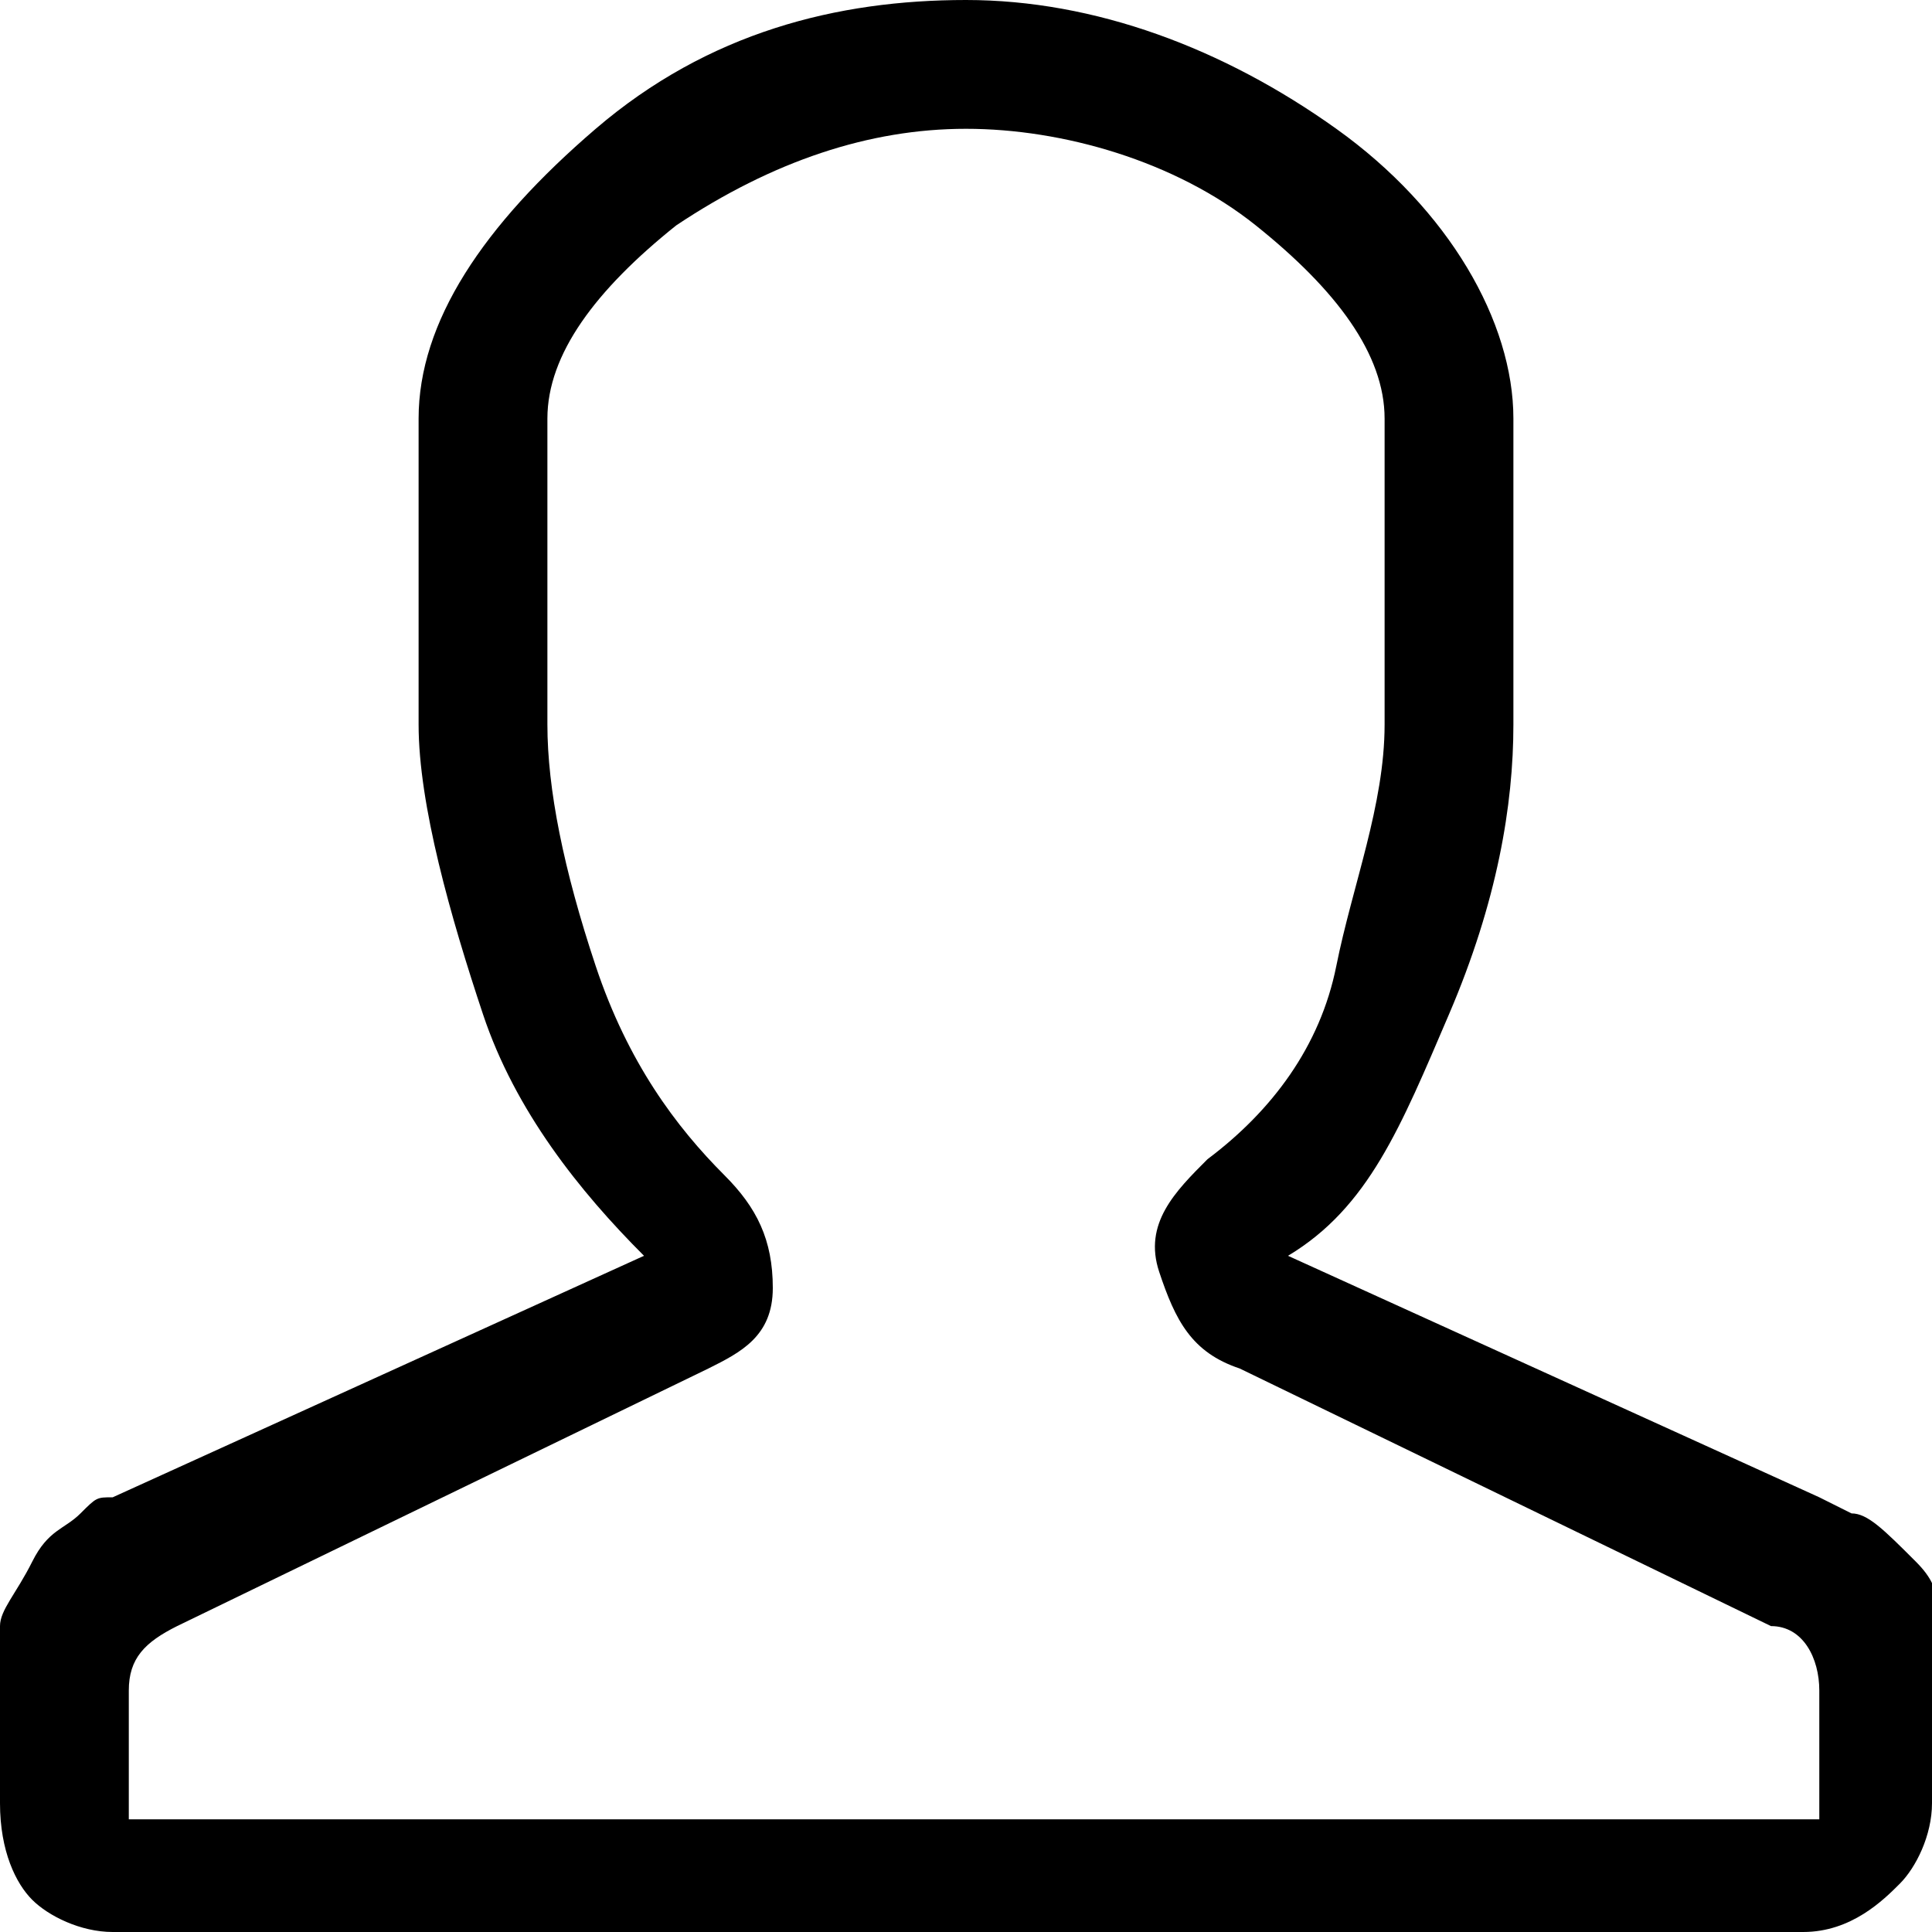
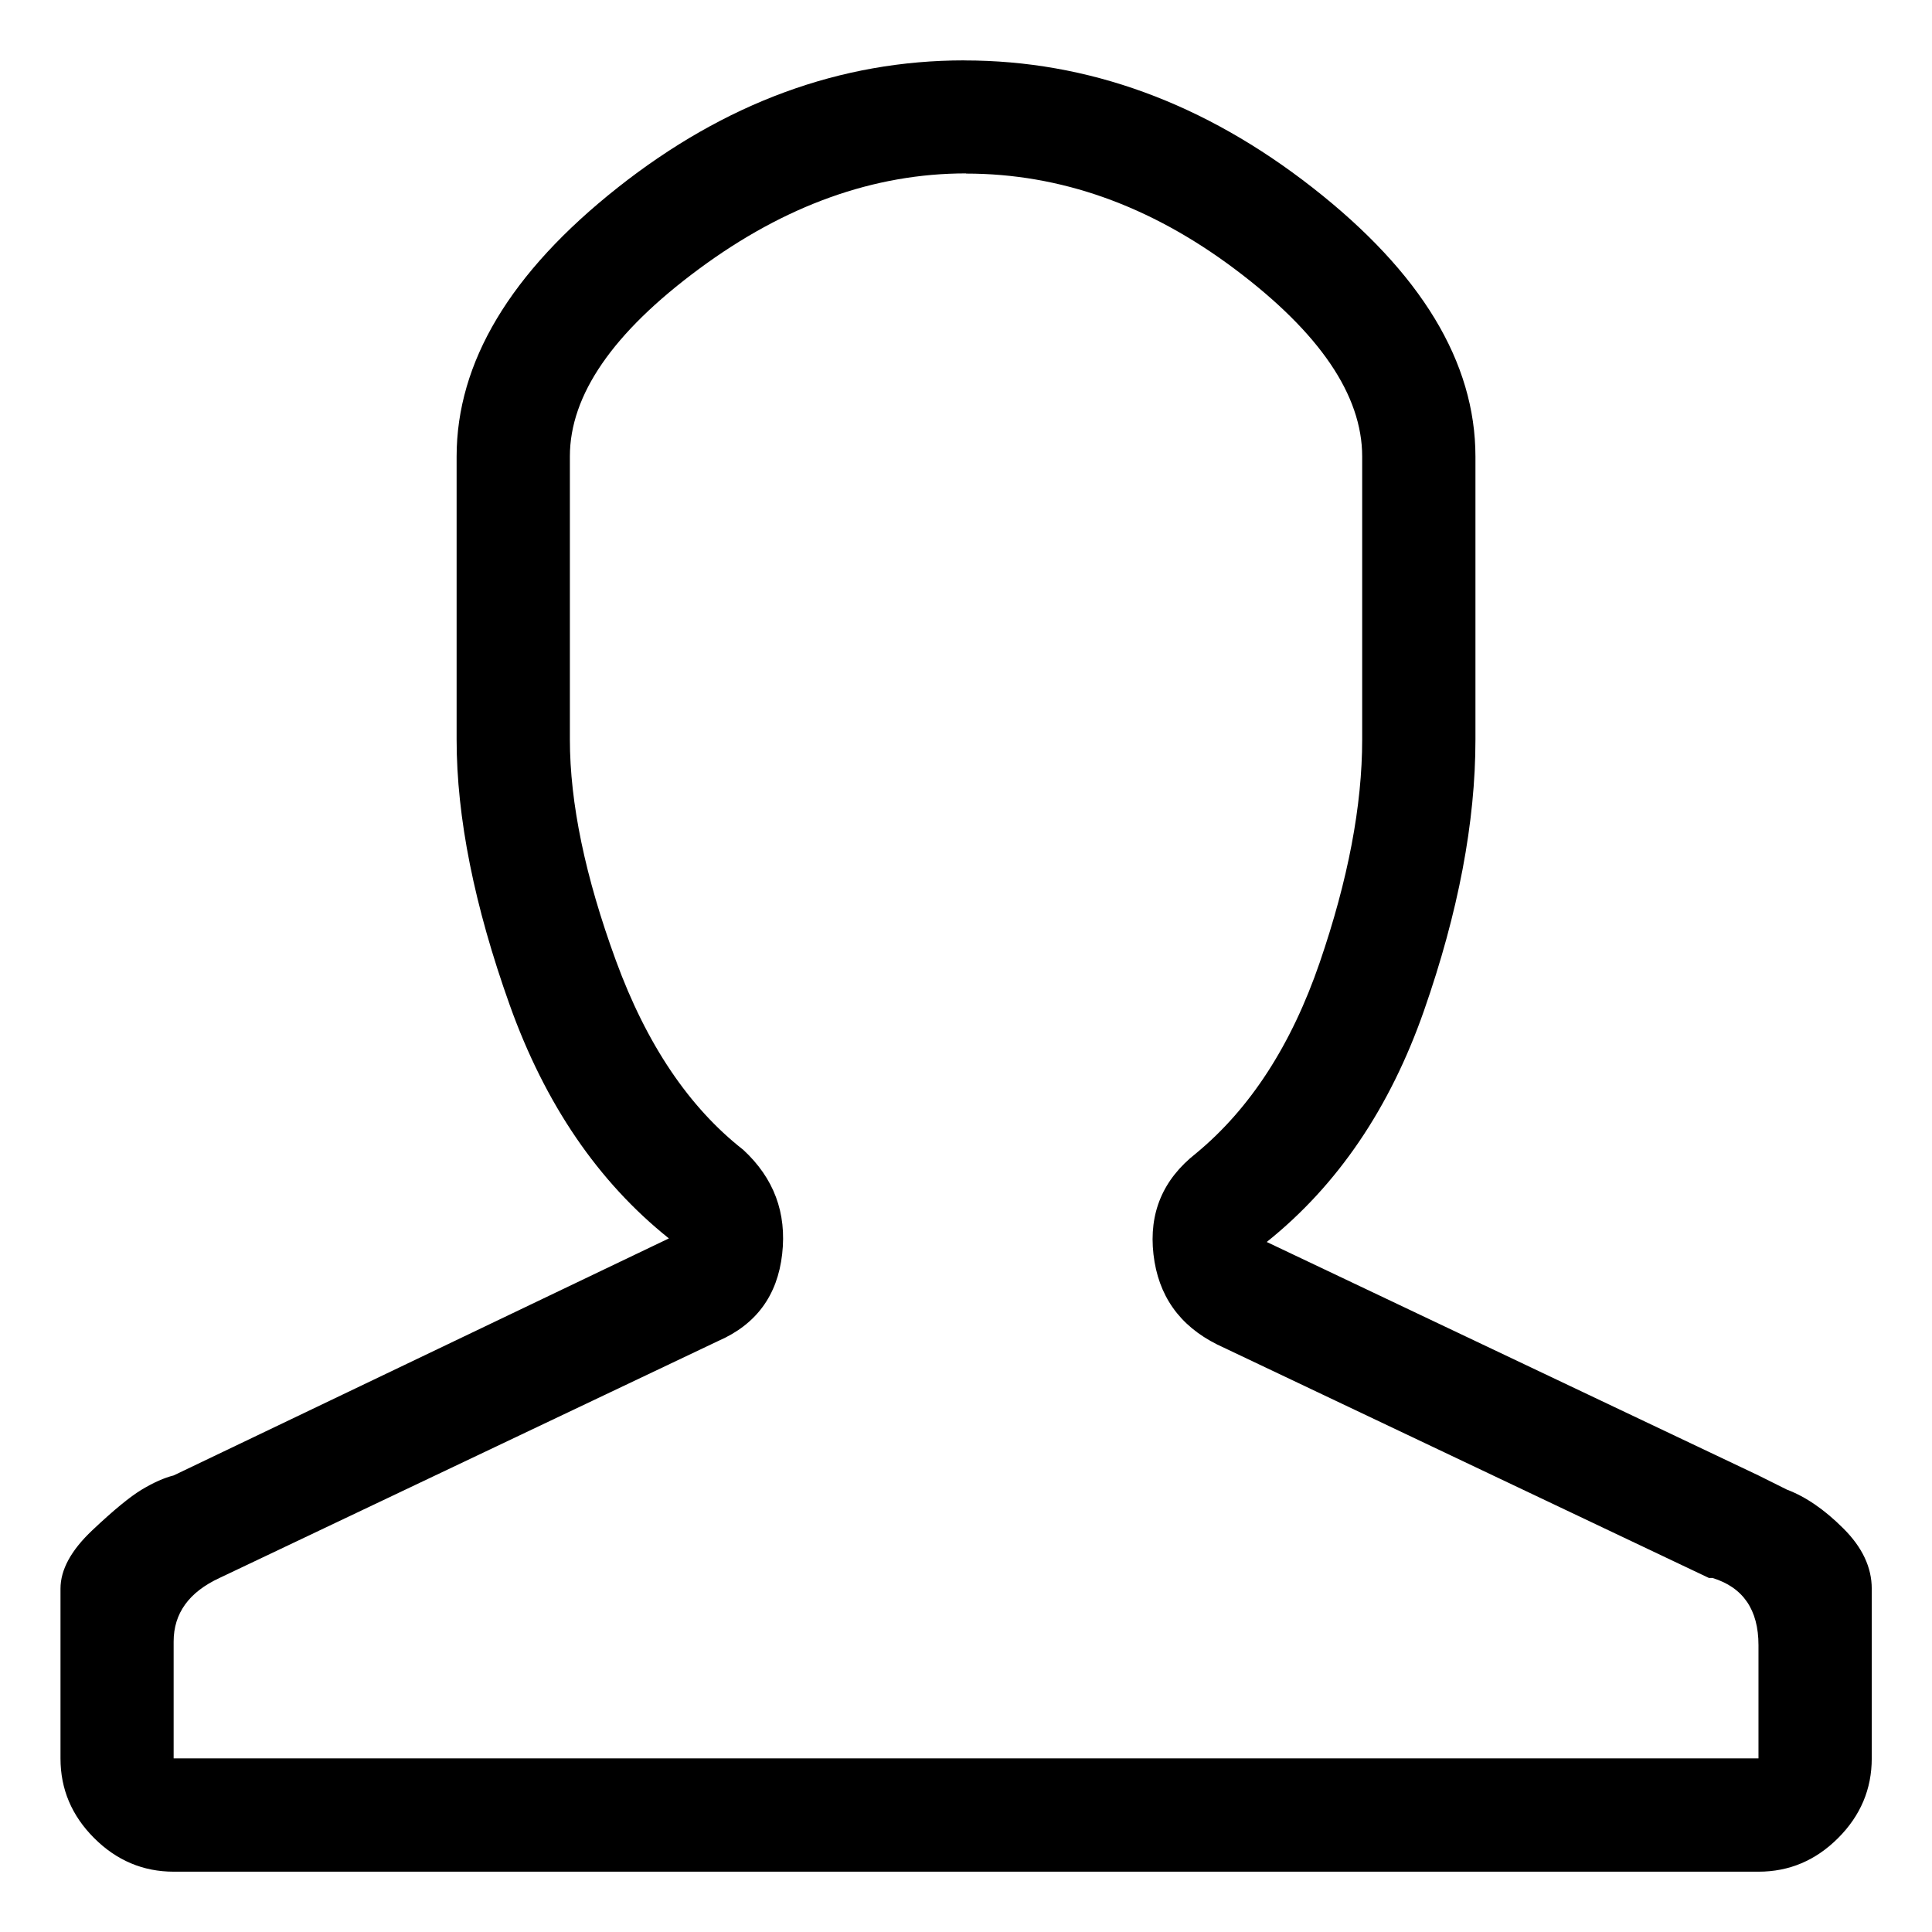
- <svg xmlns="http://www.w3.org/2000/svg" version="1.1" id="Layer_1" x="0px" y="0px" viewBox="0 0 12 12" enable-background="new 0 0 12 12" xml:space="preserve">
-   <path d="M9.4,2.6v1.9C9.4,5,9.3,5.6,9,6.3S8.5,7.5,8,7.8l3.3,1.5l0.2,0.1c0.1,0,0.2,0.1,0.4,0.3S12,10,12,10.1v1.1  c0,0.2-0.1,0.4-0.2,0.5S11.5,12,11.2,12H0.7c-0.2,0-0.4-0.1-0.5-0.2S0,11.5,0,11.2v-1.1C0,10,0.1,9.9,0.2,9.7s0.2-0.2,0.3-0.3  s0.1-0.1,0.2-0.1L4,7.8C3.6,7.4,3.2,6.9,3,6.3S2.6,5,2.6,4.5V2.6C2.6,2,3,1.4,3.7,0.8S5.2,0,6,0s1.6,0.3,2.3,0.8S9.4,2,9.4,2.6z   M4.2,1.4C3.7,1.8,3.4,2.2,3.4,2.6v1.9c0,0.4,0.1,0.9,0.3,1.5s0.5,1,0.8,1.3c0.2,0.2,0.3,0.4,0.3,0.7S4.6,8.4,4.4,8.5l-3.3,1.6  c-0.2,0.1-0.3,0.2-0.3,0.4v0.8h10.5v-0.8c0-0.2-0.1-0.4-0.3-0.4h0L7.7,8.5C7.4,8.4,7.3,8.2,7.2,7.9s0.1-0.5,0.3-0.7  C7.9,6.9,8.2,6.5,8.3,6s0.3-1,0.3-1.5V2.6c0-0.4-0.3-0.8-0.8-1.2S6.6,0.8,6,0.8C5.4,0.8,4.8,1,4.2,1.4z" />
+ <svg xmlns="http://www.w3.org/2000/svg" viewBox="0 0 32 32" enable-background="new 0 0 32 32">
+   <path d="M16 2.875c1.563 0 3.047.527 4.453 1.582 1.406 1.055 2.109 2.09 2.109 3.105v4.688c0 1.094-.234 2.324-.703 3.691s-1.152 2.422-2.051 3.164c-.547.43-.781.986-.703 1.67.078.684.43 1.182 1.055 1.494l8.145 3.867h.059c.508.156.762.527.762 1.113v1.875h-26.25v-1.934c0-.469.254-.82.762-1.055l8.262-3.926c.625-.273.977-.752 1.055-1.436.078-.684-.137-1.26-.645-1.729-.898-.703-1.602-1.748-2.109-3.135-.508-1.387-.762-2.607-.762-3.662v-4.688c0-1.016.713-2.051 2.139-3.105 1.426-1.055 2.9-1.582 4.424-1.582zm-.029-1.875c-2.051 0-3.965.703-5.742 2.109-1.777 1.406-2.666 2.891-2.666 4.453v4.688c0 1.289.293 2.754.879 4.395.586 1.641 1.465 2.93 2.637 3.867l-8.203 3.926c-.156.039-.332.117-.527.234s-.469.342-.82.674c-.352.332-.527.654-.527.967v2.813c0 .508.186.947.557 1.318.371.371.811.557 1.318.557h26.25c.508 0 .947-.186 1.318-.557.371-.371.557-.811.557-1.318v-2.813c0-.352-.156-.684-.469-.996-.313-.313-.625-.527-.938-.645l-.469-.234-8.145-3.867c1.172-.938 2.041-2.217 2.607-3.838.566-1.621.85-3.115.85-4.482v-4.688c0-1.563-.898-3.047-2.695-4.453-1.797-1.406-3.721-2.109-5.771-2.109z" />
</svg>
